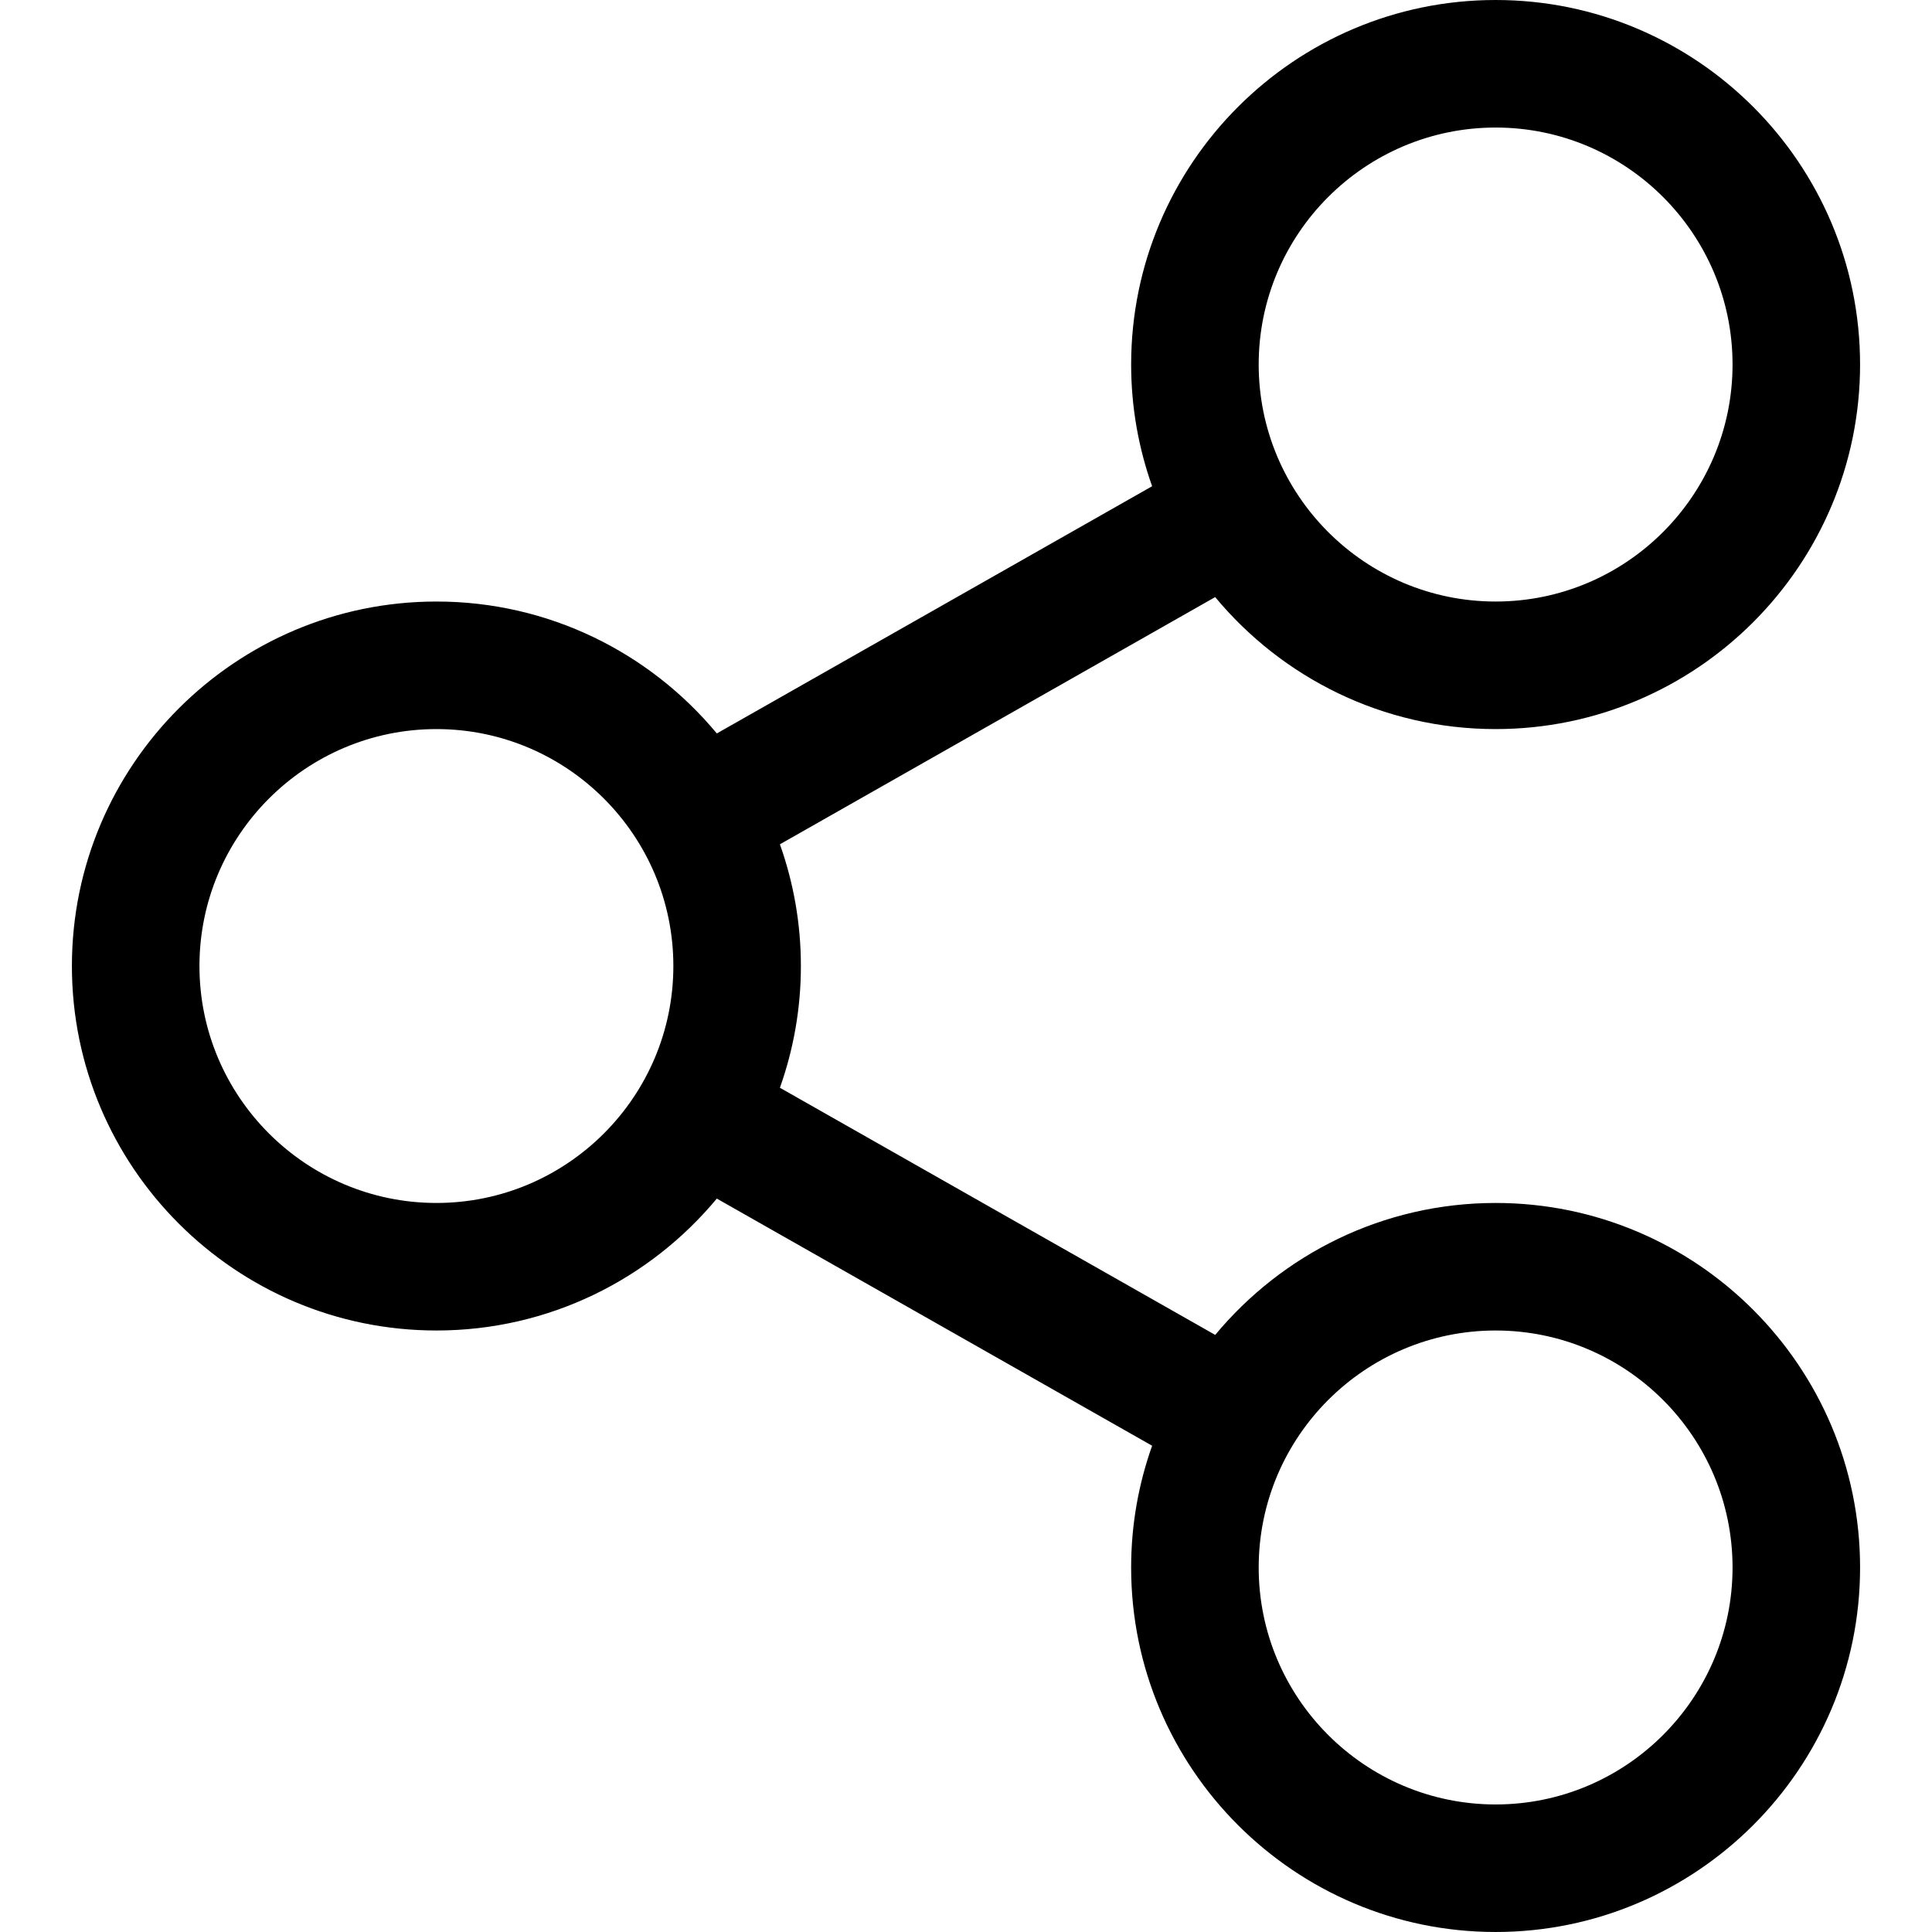
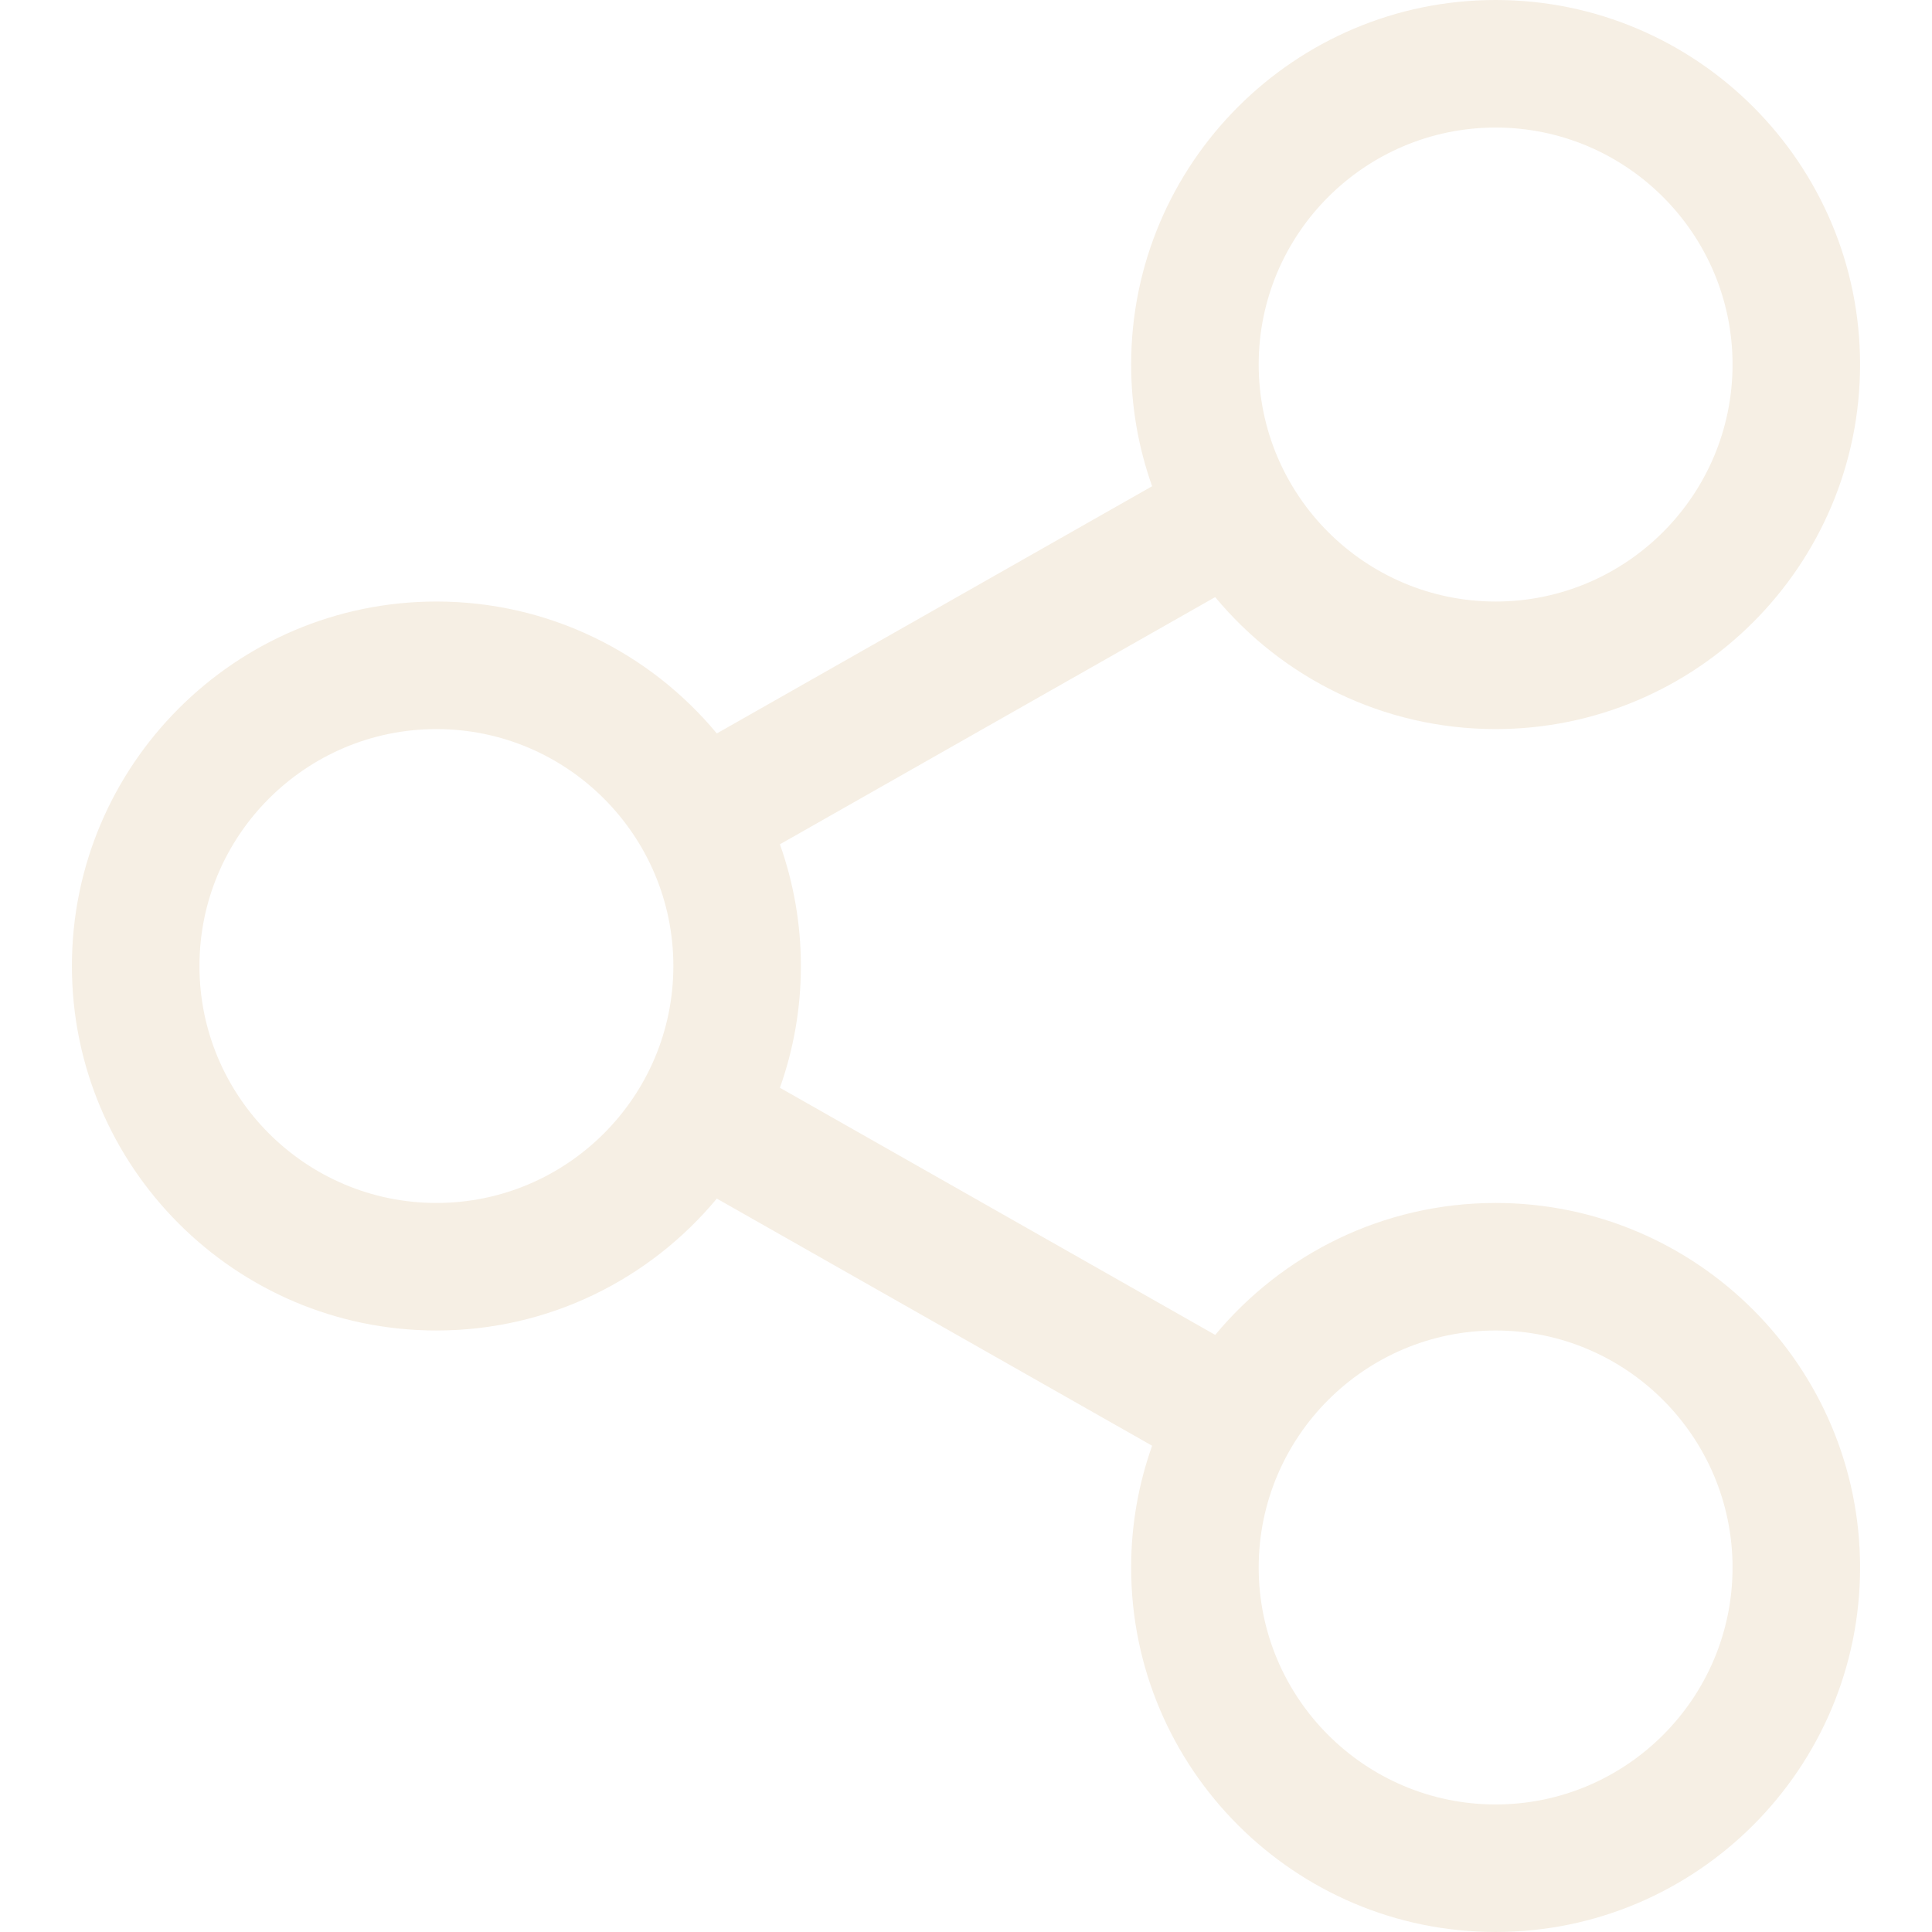
- <svg xmlns="http://www.w3.org/2000/svg" version="1.1" id="Capa_1" x="0px" y="0px" viewBox="0 0 227.216 227.216" style="enable-background:new 0 0 227.216 227.216;" xml:space="preserve">
+ <svg xmlns="http://www.w3.org/2000/svg" version="1.1" id="Capa_1" x="0px" y="0px" viewBox="0 0 227.216 227.216" style="enable-background:new 0 0 227.216 227.216;" xml:space="preserve" fill="#F6EFE4">
  <path d="M175.897,141.476c-13.249,0-25.11,6.044-32.98,15.518l-51.194-29.066c1.592-4.48,2.467-9.297,2.467-14.317  c0-5.019-0.875-9.836-2.467-14.316l51.19-29.073c7.869,9.477,19.732,15.523,32.982,15.523c23.634,0,42.862-19.235,42.862-42.879  C218.759,19.229,199.531,0,175.897,0C152.26,0,133.03,19.229,133.03,42.865c0,5.02,0.874,9.838,2.467,14.319L84.304,86.258  c-7.869-9.472-19.729-15.514-32.975-15.514c-23.64,0-42.873,19.229-42.873,42.866c0,23.636,19.233,42.865,42.873,42.865  c13.246,0,25.105-6.042,32.974-15.513l51.194,29.067c-1.593,4.481-2.468,9.3-2.468,14.321c0,23.636,19.23,42.865,42.867,42.865  c23.634,0,42.862-19.23,42.862-42.865C218.759,160.71,199.531,141.476,175.897,141.476z M175.897,15  c15.363,0,27.862,12.5,27.862,27.865c0,15.373-12.499,27.879-27.862,27.879c-15.366,0-27.867-12.506-27.867-27.879  C148.03,27.5,160.531,15,175.897,15z M51.33,141.476c-15.369,0-27.873-12.501-27.873-27.865c0-15.366,12.504-27.866,27.873-27.866  c15.363,0,27.861,12.5,27.861,27.866C79.191,128.975,66.692,141.476,51.33,141.476z M175.897,212.216  c-15.366,0-27.867-12.501-27.867-27.865c0-15.37,12.501-27.875,27.867-27.875c15.363,0,27.862,12.505,27.862,27.875  C203.759,199.715,191.26,212.216,175.897,212.216z" />
  <g>
</g>
  <g>
</g>
  <g>
</g>
  <g>
</g>
  <g>
</g>
  <g>
</g>
  <g>
</g>
  <g>
</g>
  <g>
</g>
  <g>
</g>
  <g>
</g>
  <g>
</g>
  <g>
</g>
  <g>
</g>
  <g>
</g>
</svg>
